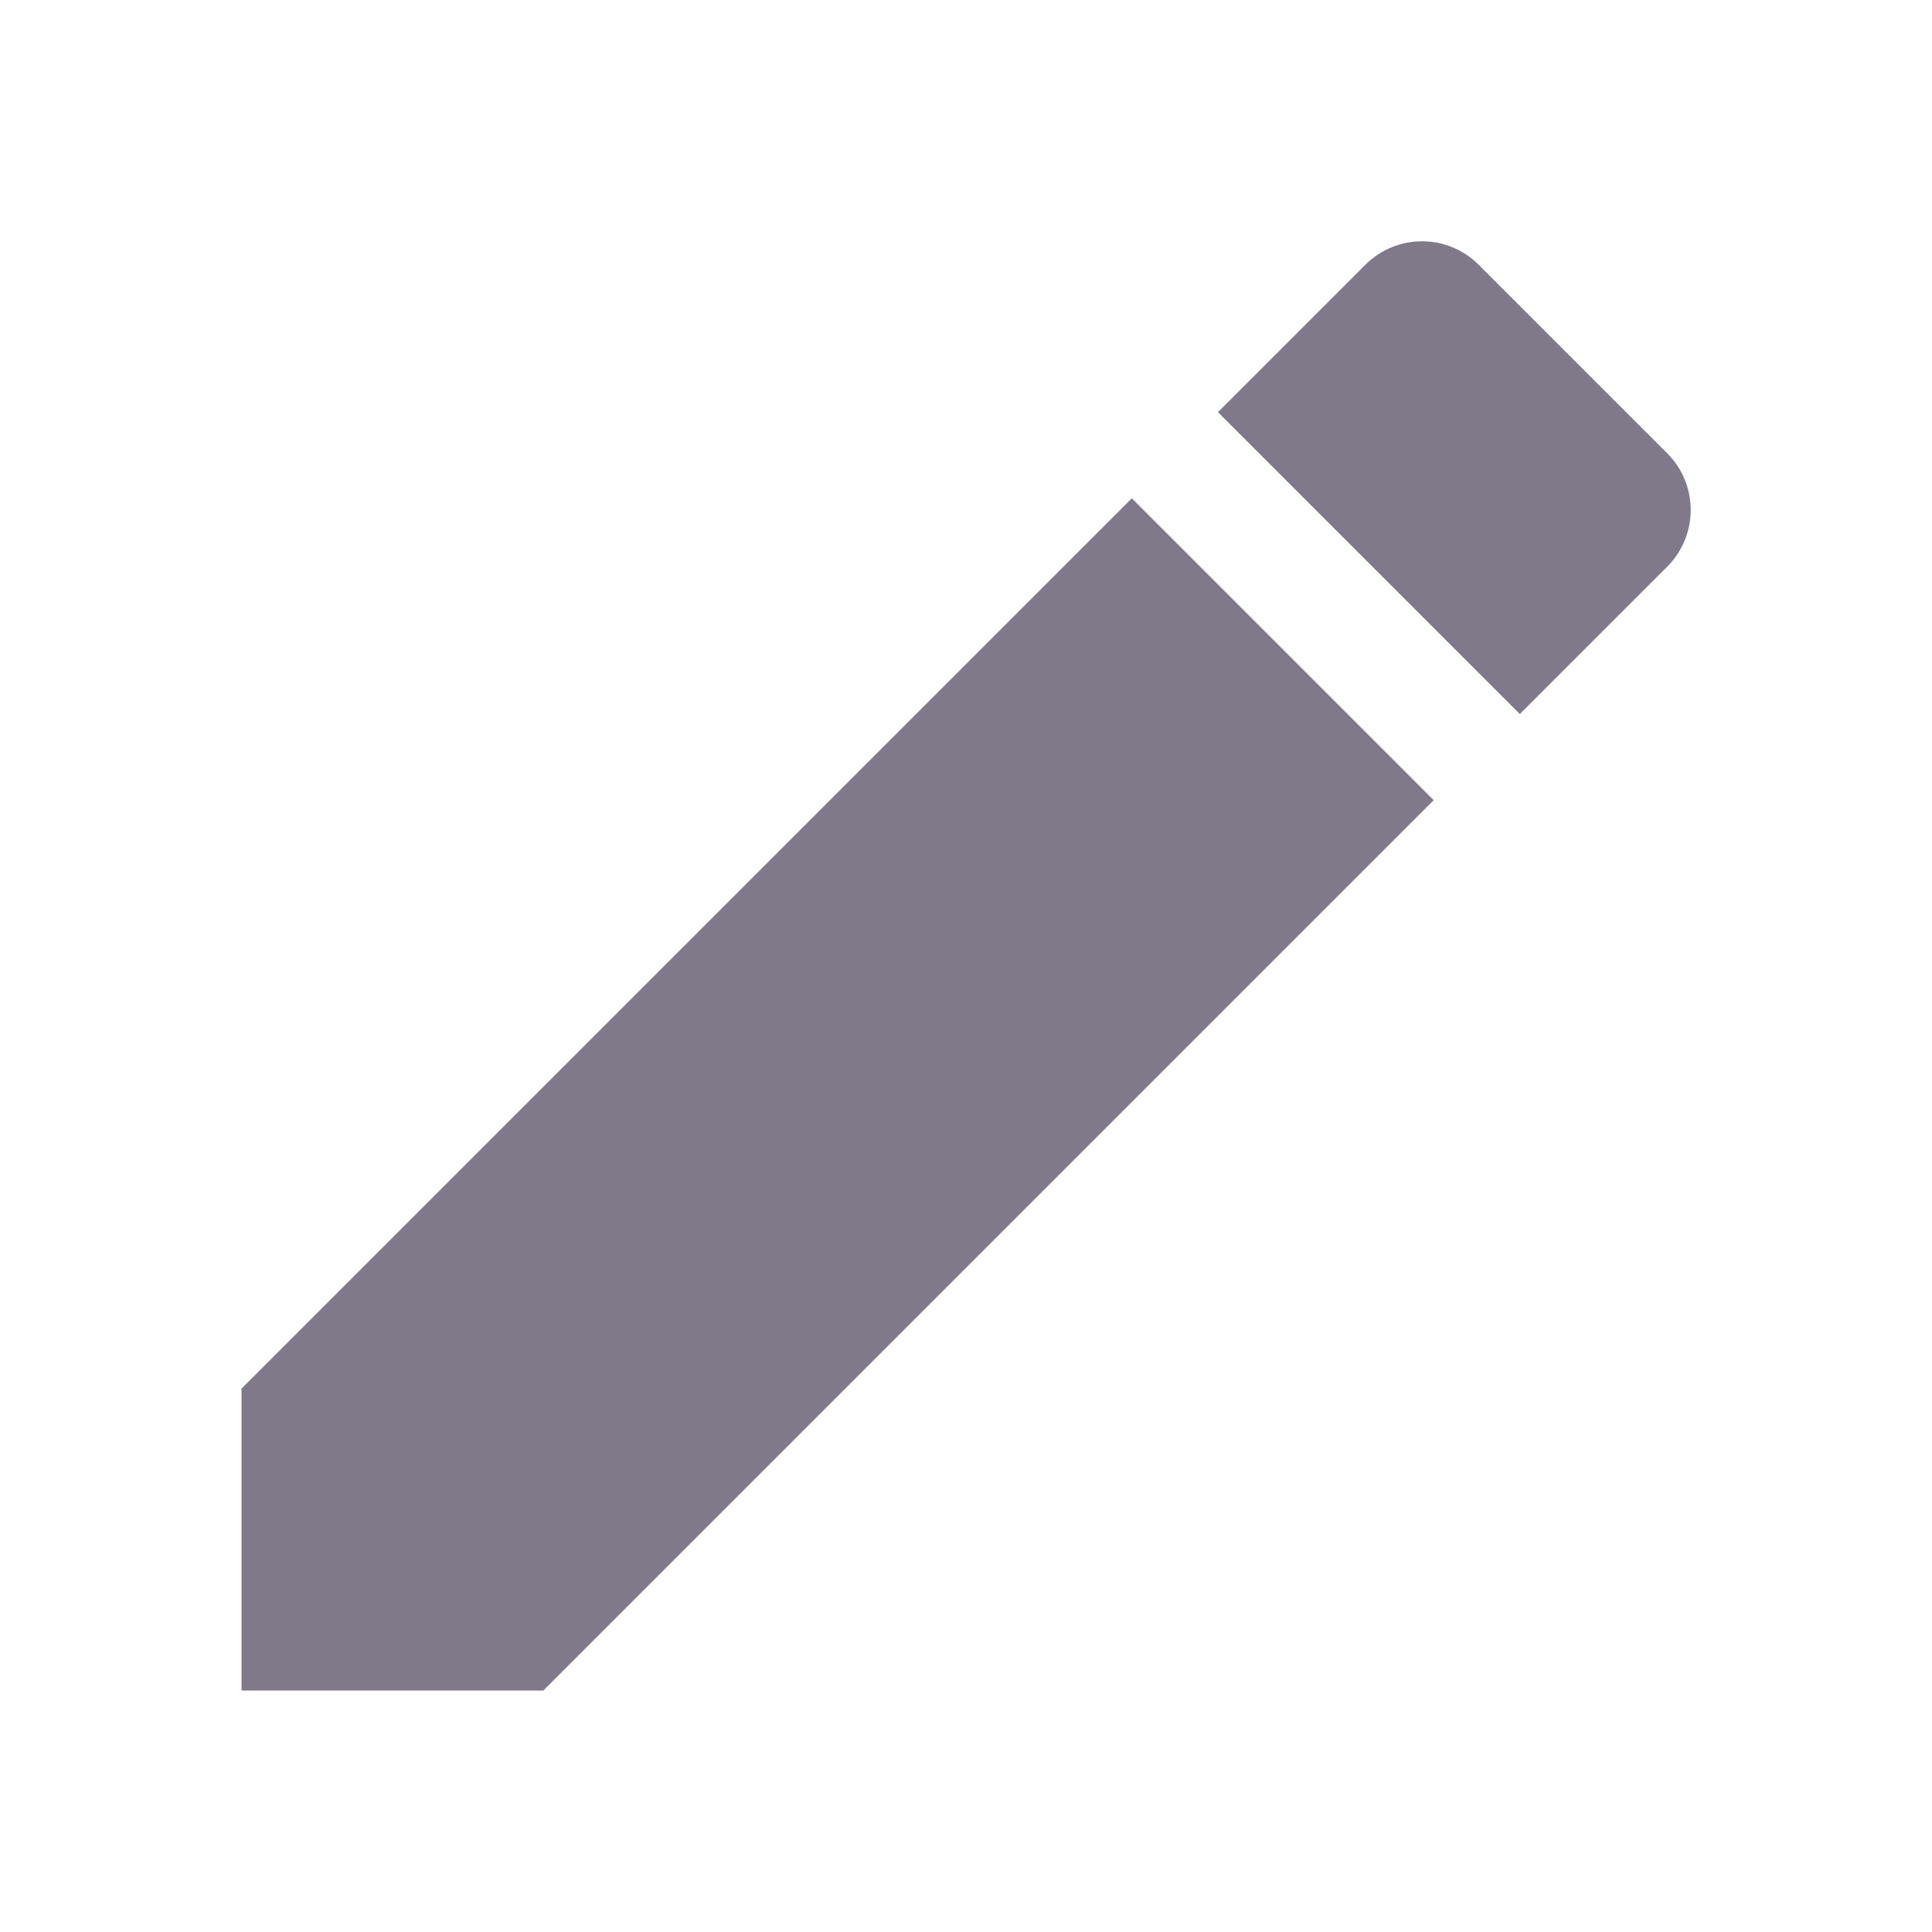
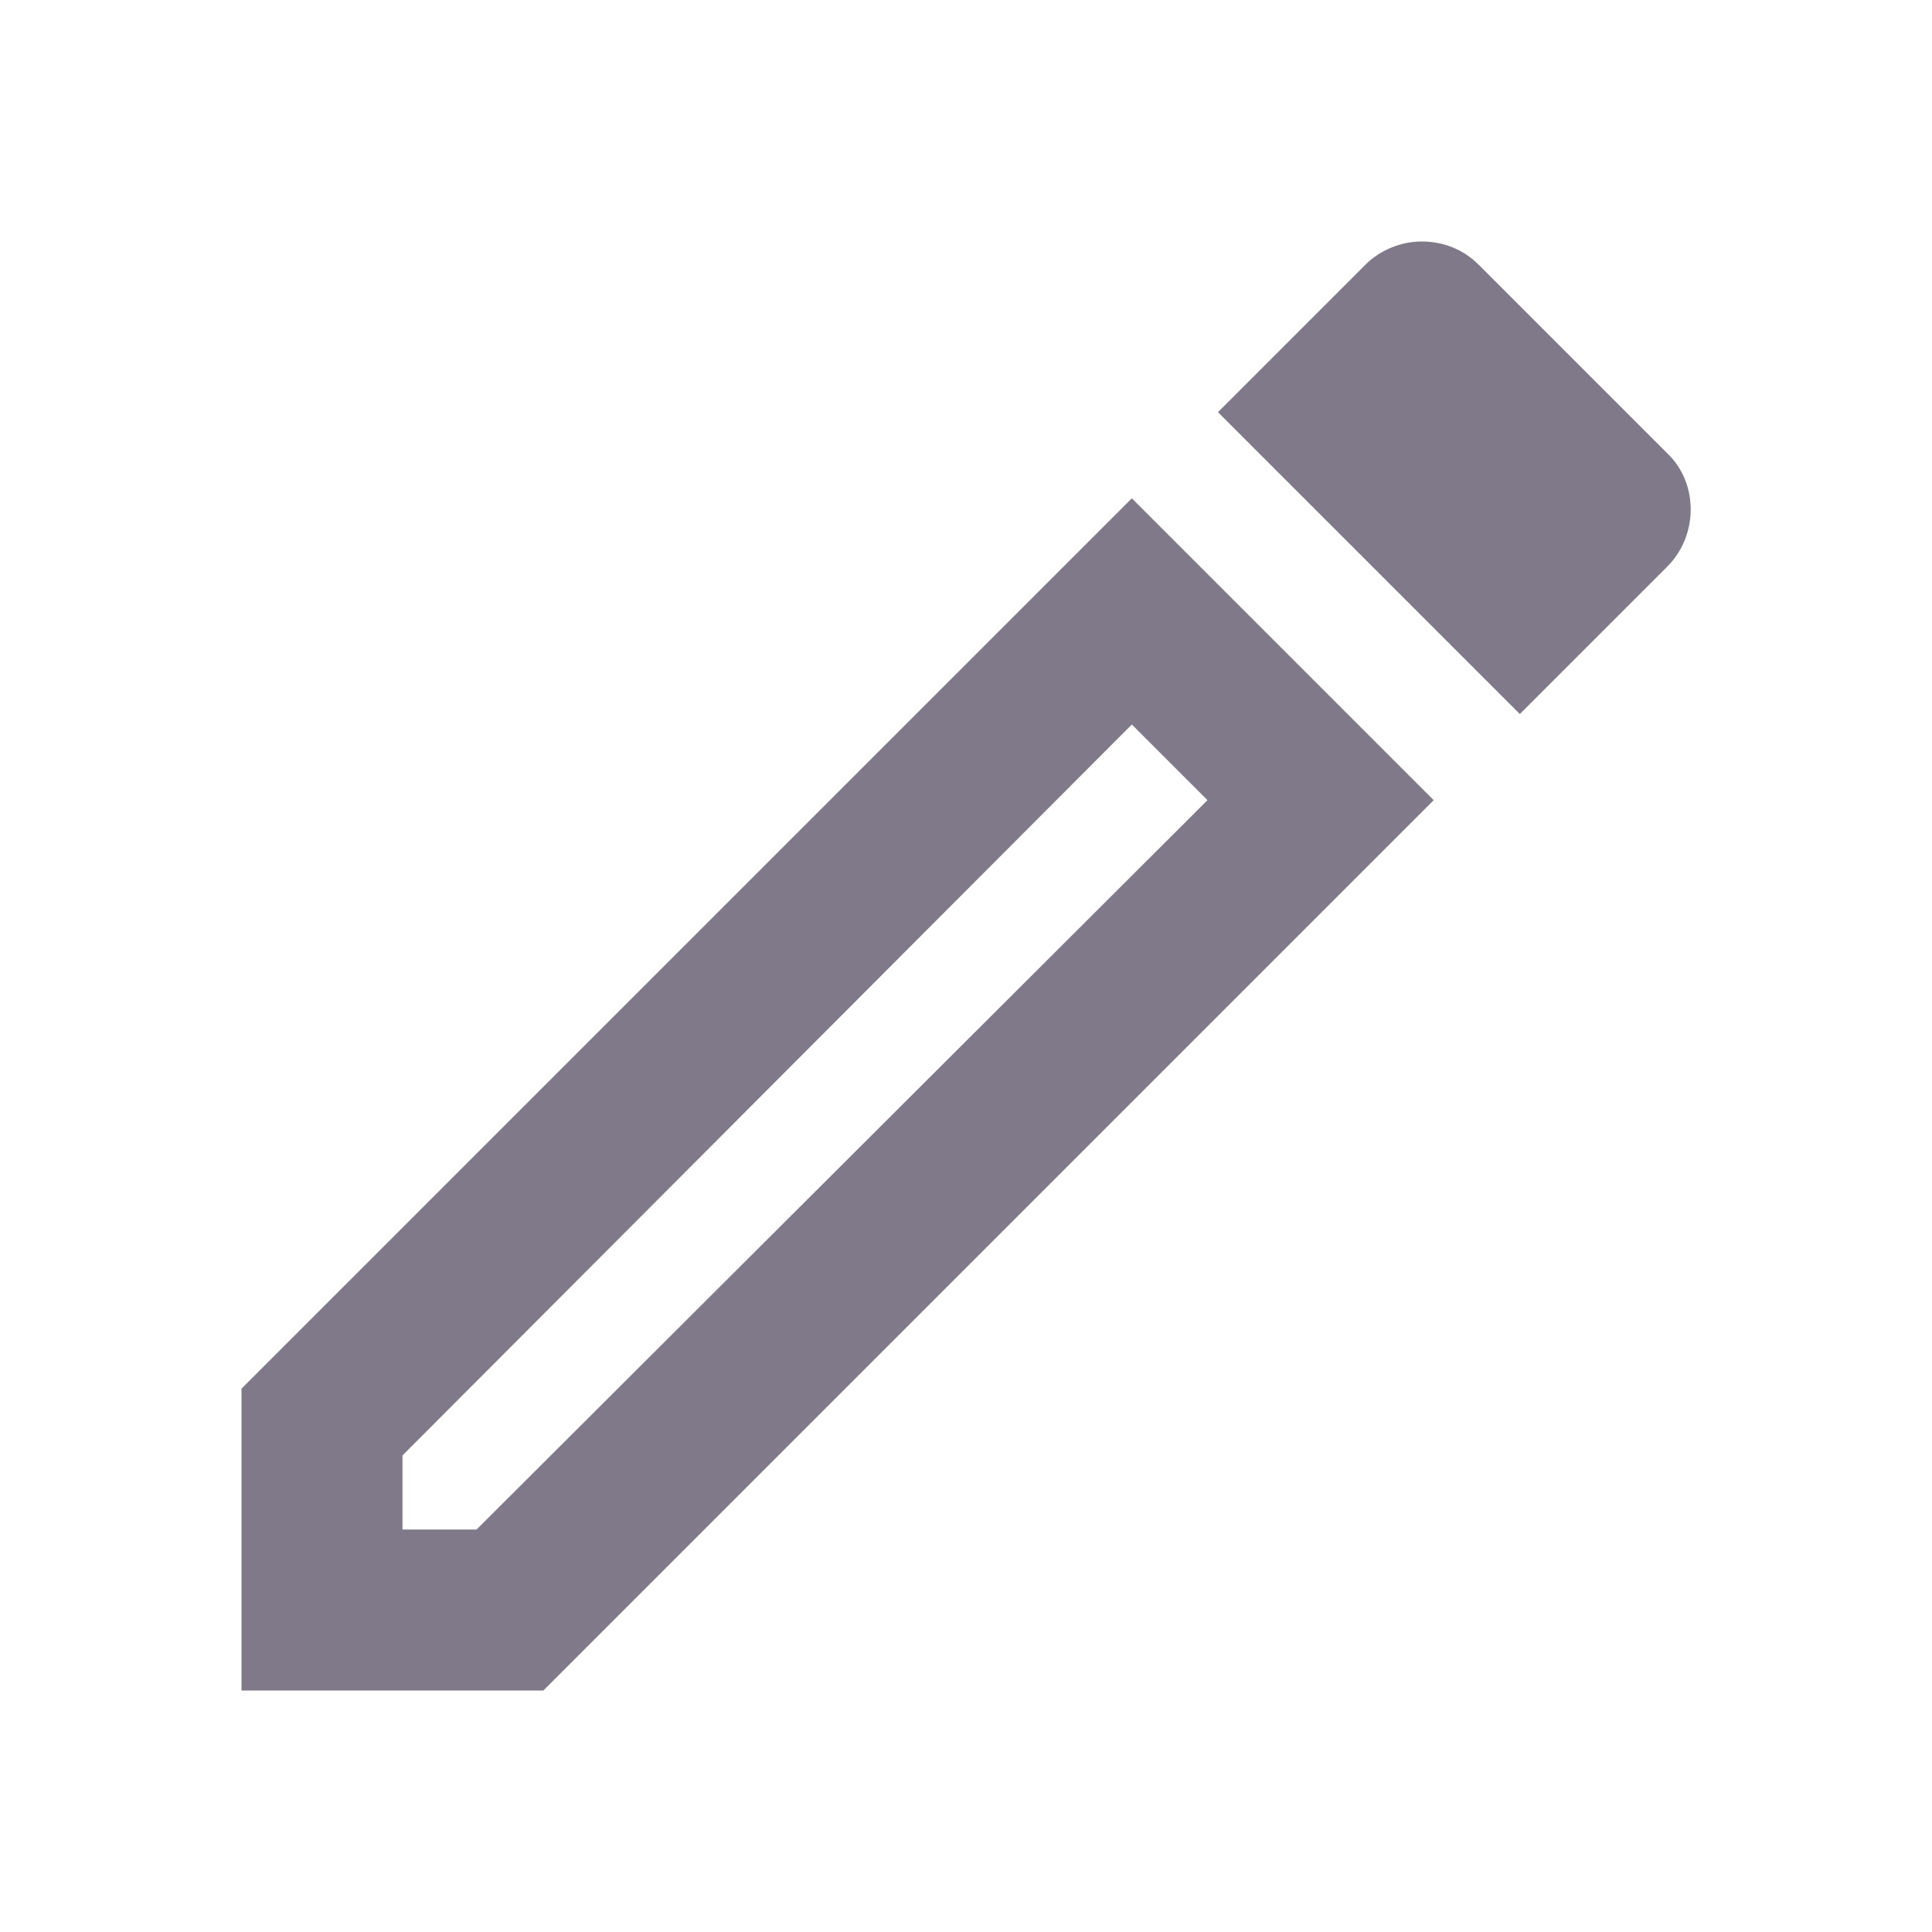
<svg xmlns="http://www.w3.org/2000/svg" width="24" height="24" viewBox="0 0 24 24" fill="none">
-   <path d="M3 17.25V21H6.75L17.81 9.94L14.06 6.19L3 17.25ZM20.71 7.04C21.1 6.65 21.1 6.02 20.71 5.63L18.37 3.29C17.98 2.9 17.35 2.9 16.96 3.29L15.13 5.12L18.88 8.87L20.71 7.04Z" fill="#7F7989" />
+   <path d="M14.06 9L15 9.94L5.92 19H5V18.08L14.06 9ZM17.66 3C17.41 3 17.15 3.1 16.96 3.29L15.13 5.12L18.88 8.87L20.71 7.04C21.1 6.65 21.1 6 20.71 5.63L18.37 3.29C18.17 3.09 17.92 3 17.66 3ZM14.06 6.19L3 17.25V21H6.75L17.81 9.94L14.06 6.19Z" fill="#7F7989" />
</svg>
